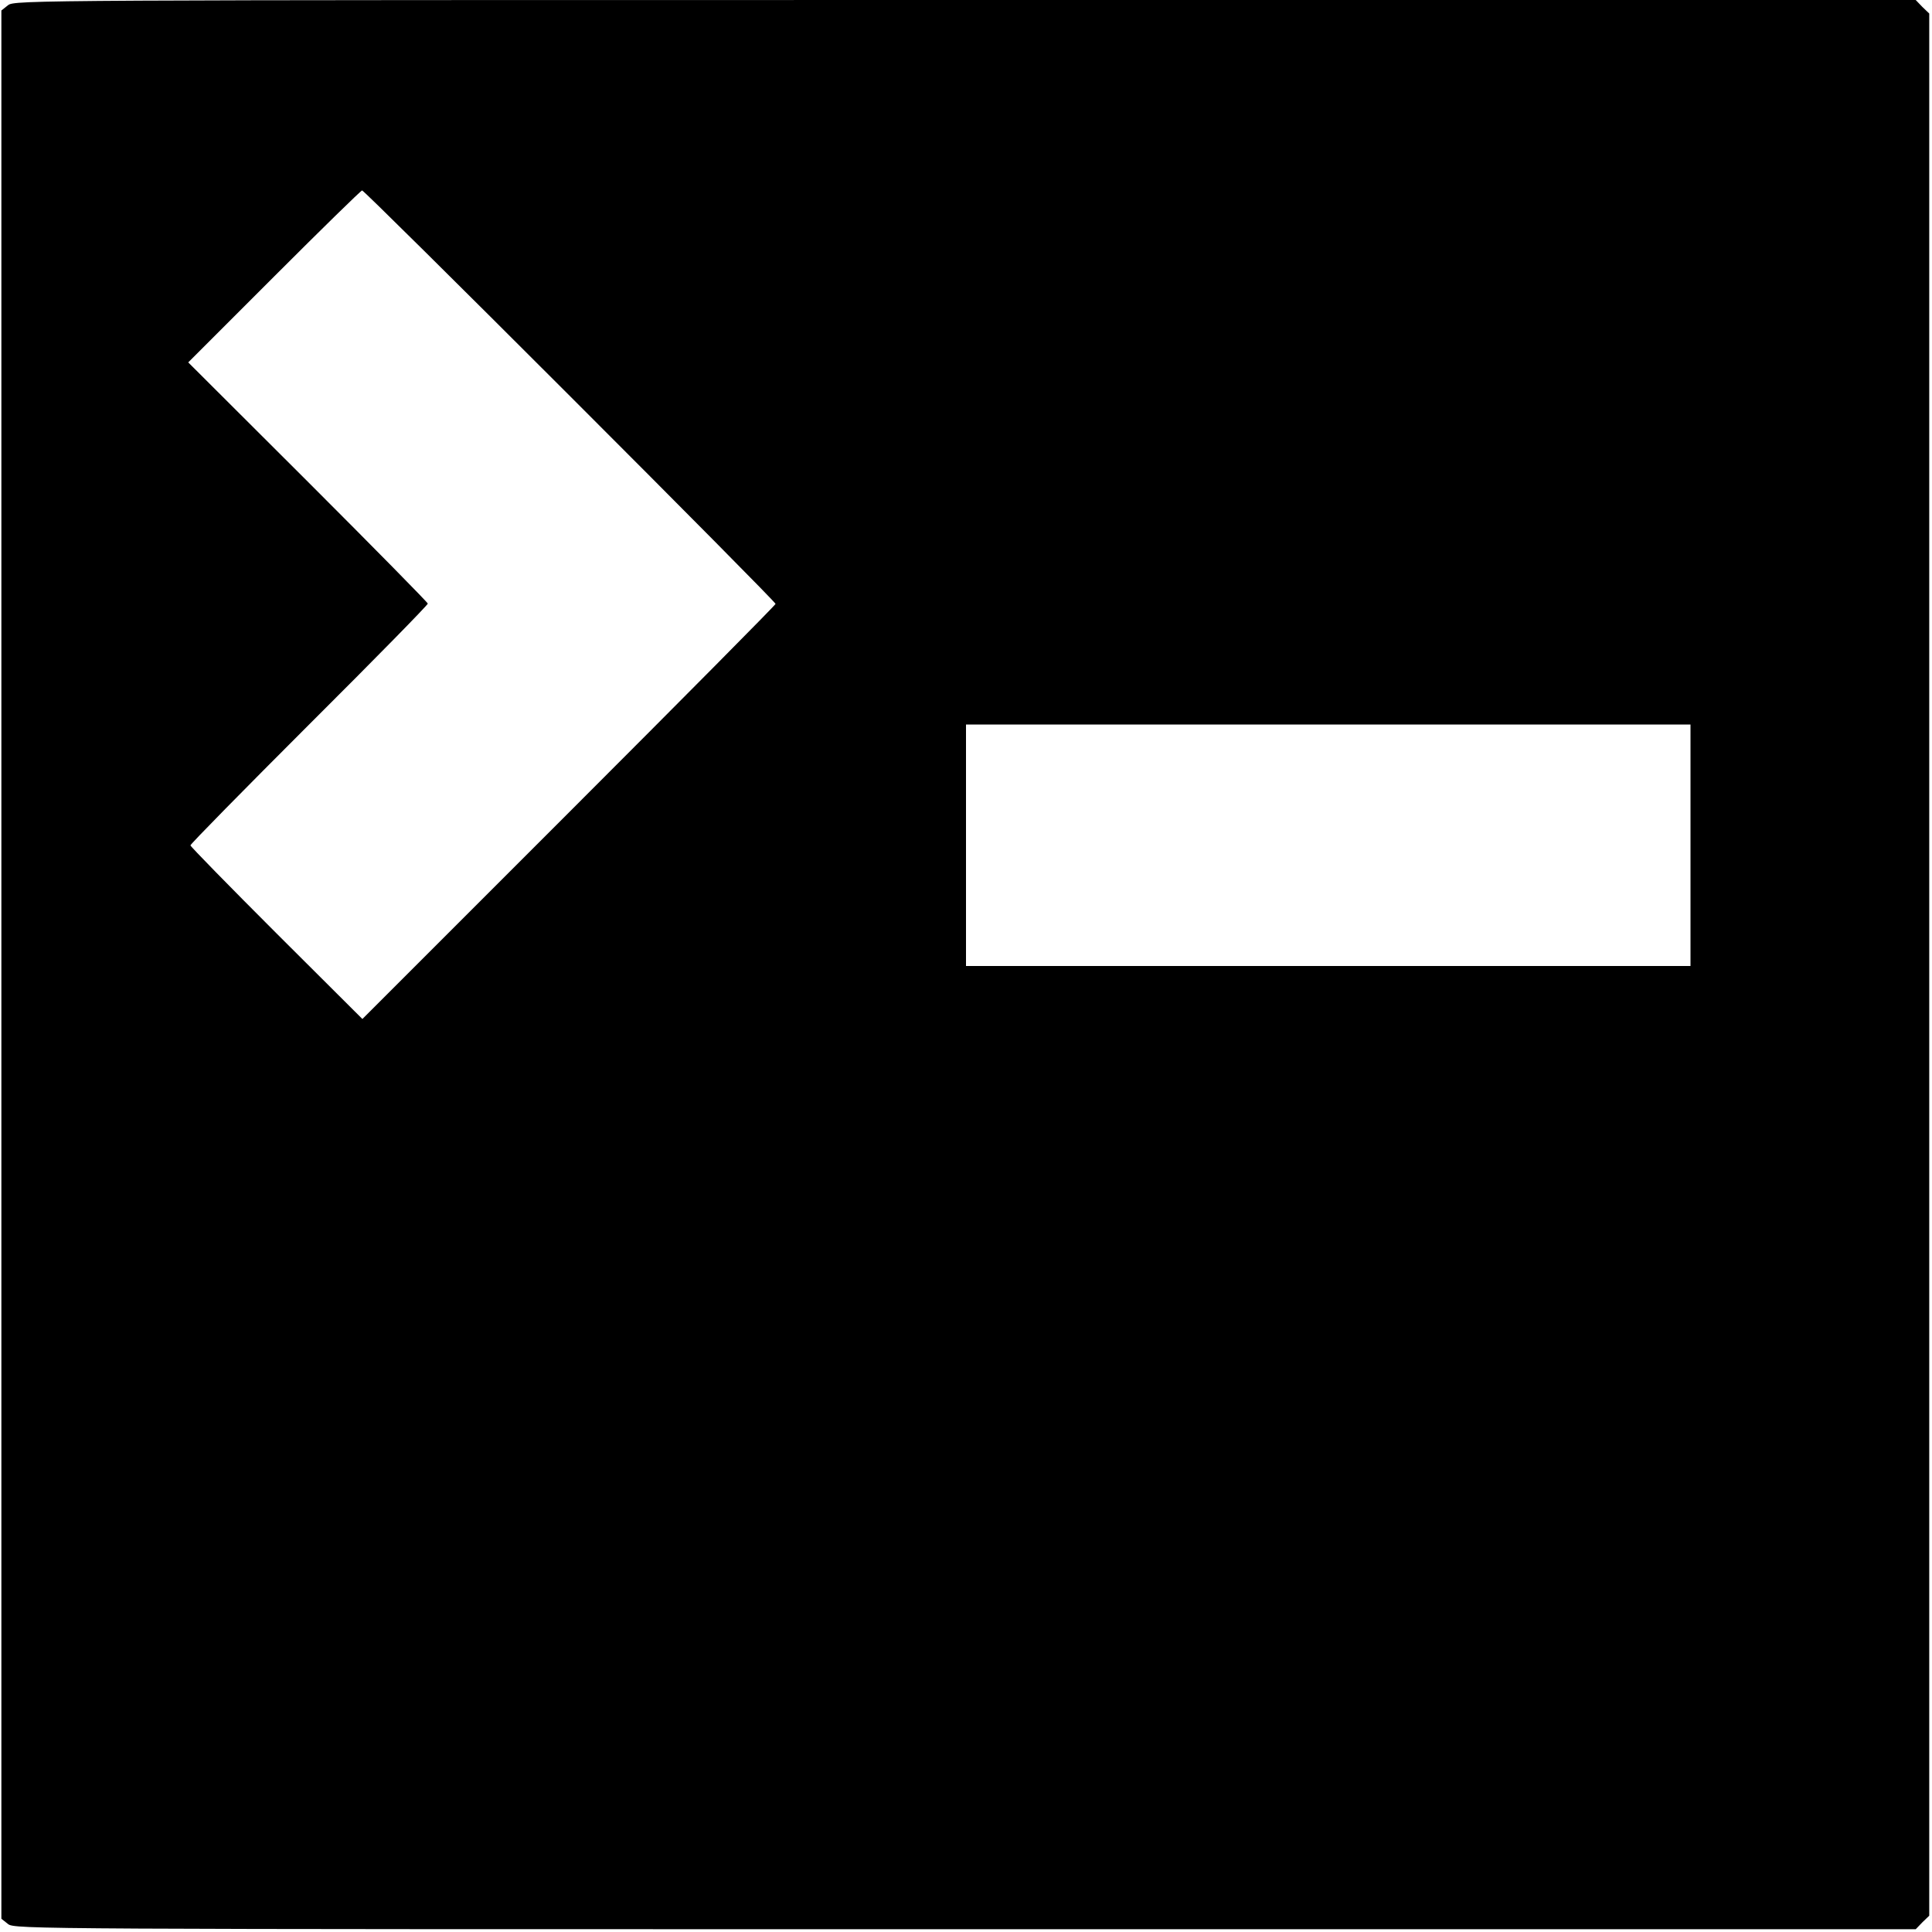
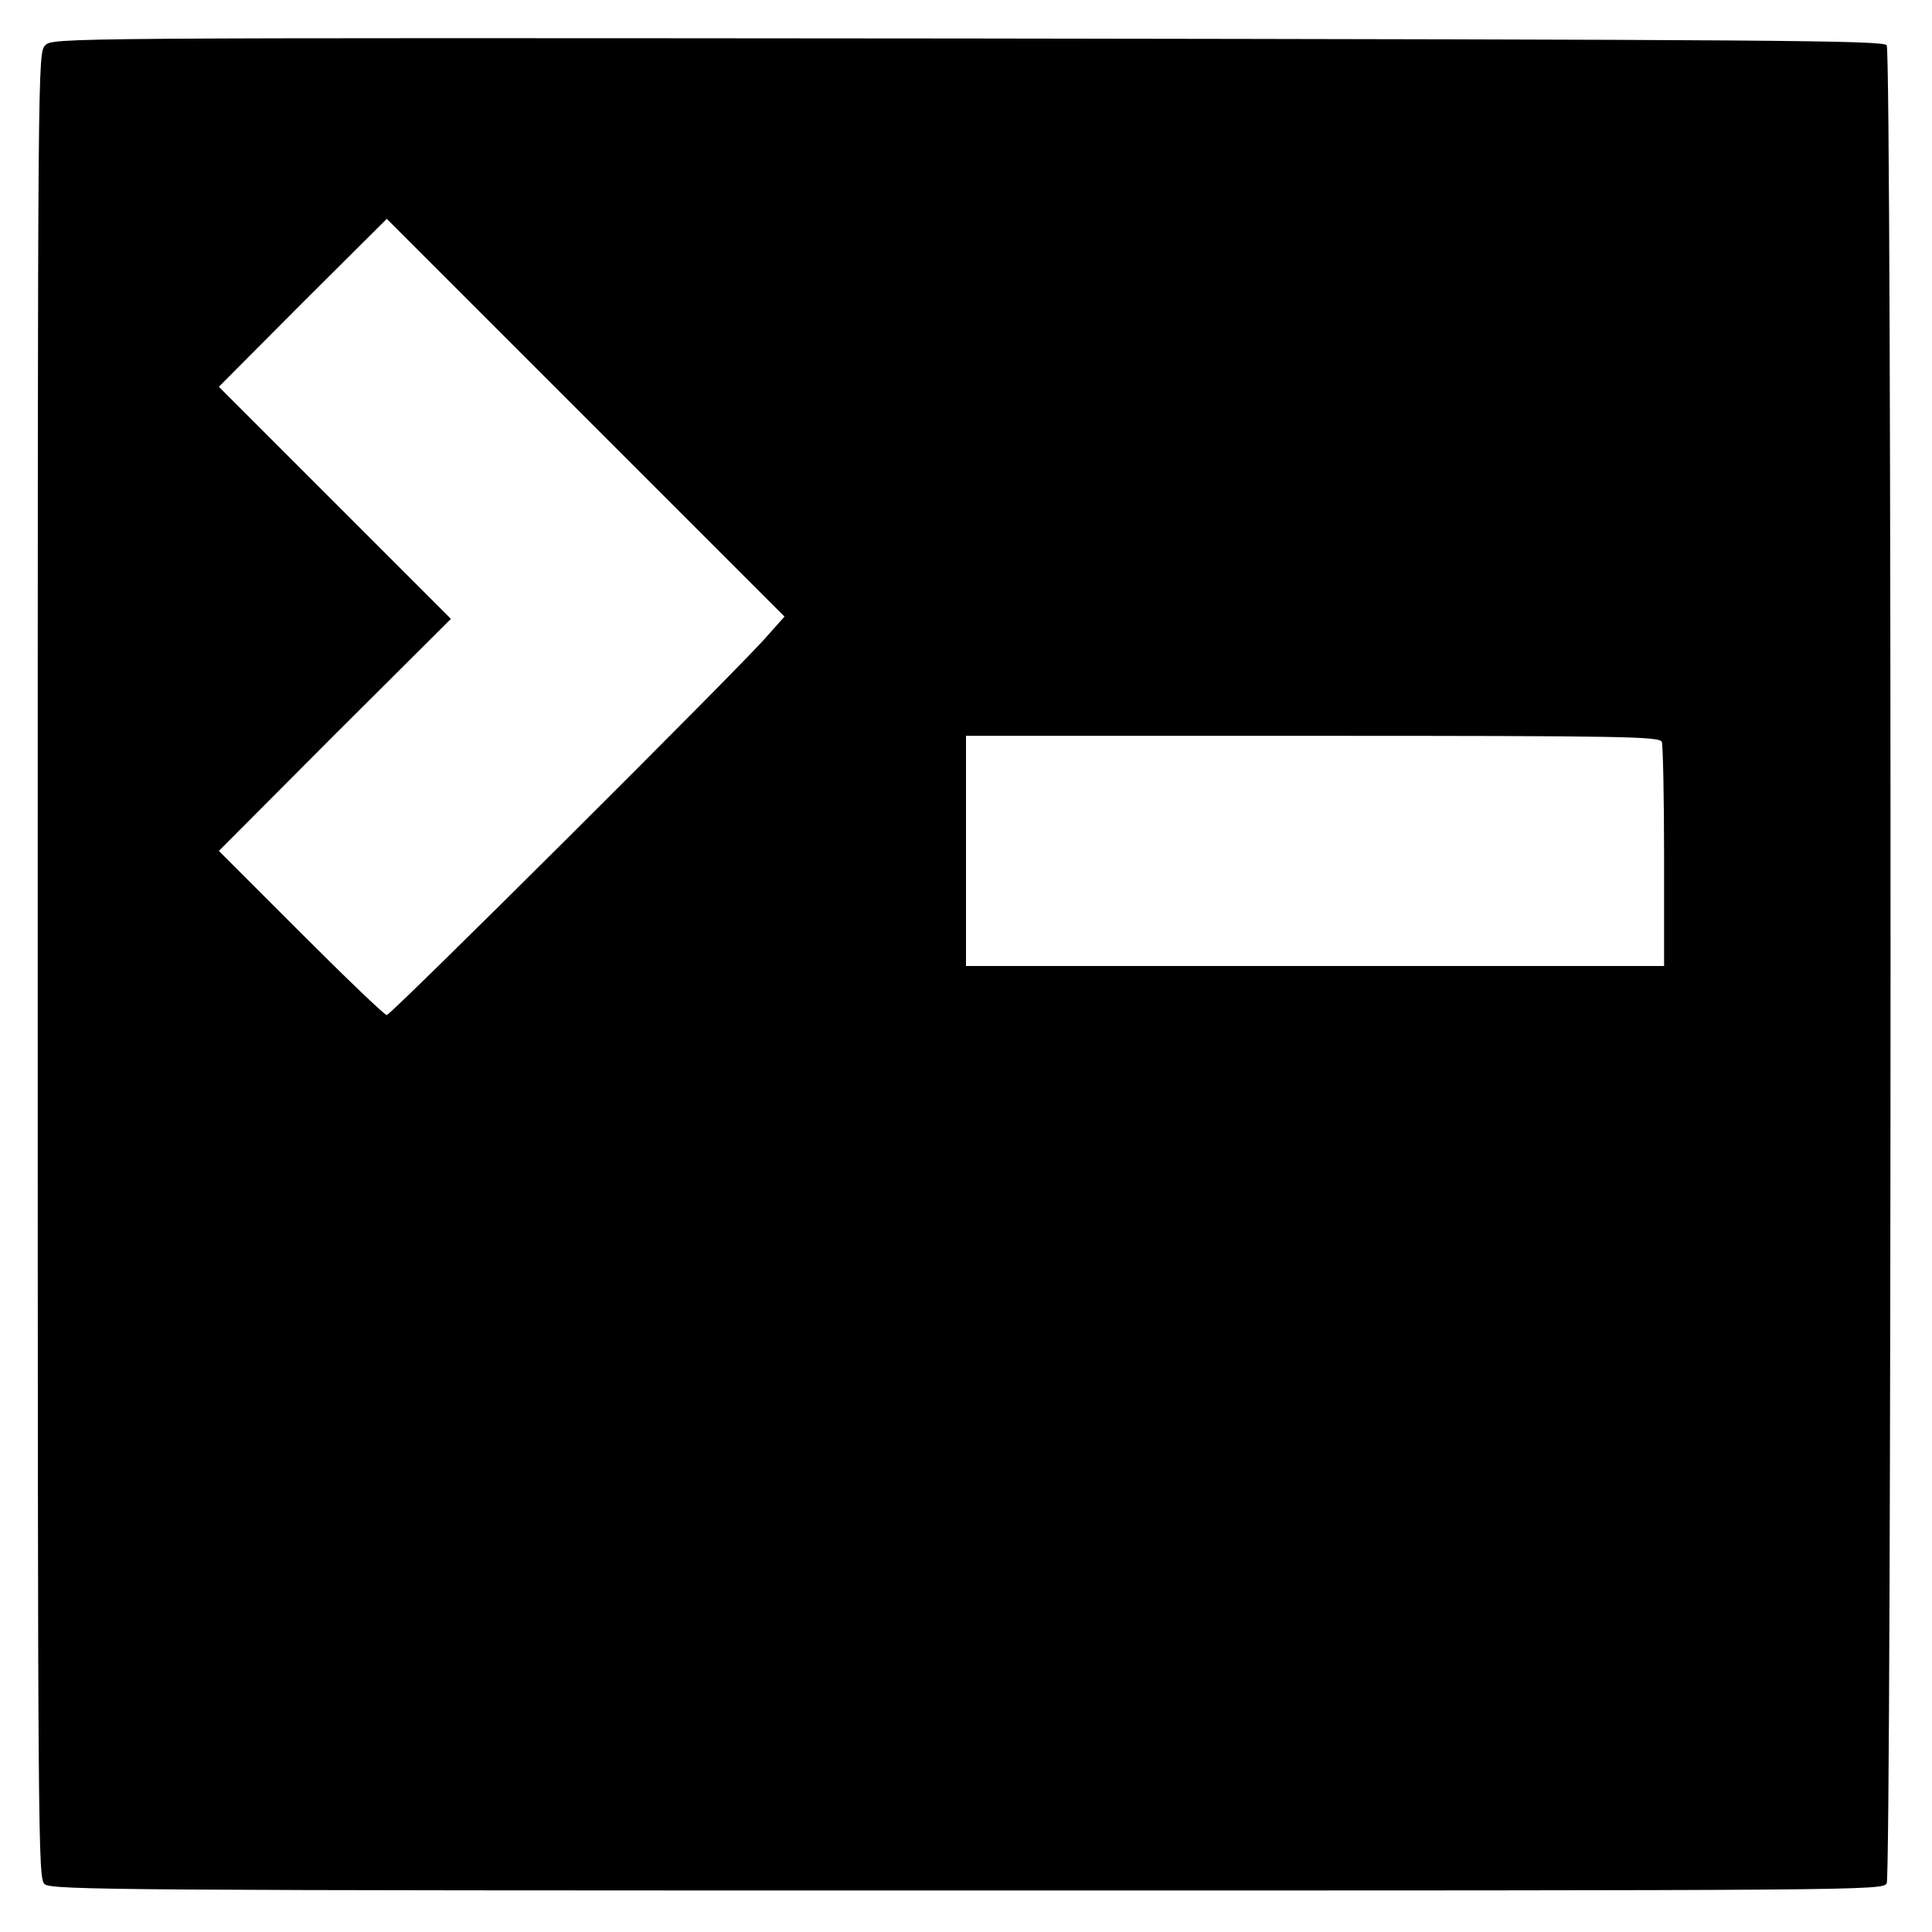
- <svg xmlns="http://www.w3.org/2000/svg" version="1.0" width="700pt" height="700pt" viewBox="0 0 700 700" preserveAspectRatio="xMidYMid meet">
-   <g transform="translate(0,700) scale(0.1,-0.1)" fill="#000000" stroke="none">
-     <path d="M29 6981 l-24 -19 0 -3457 0 -3457 24 -19 c23 -19 91 -19 3468 -19 l3444 0 24 25 25 24 0 3446 0 3446 -25 24 -24 25 -3444 0 c-3377 0 -3445 0 -3468 -19z m2036 -1416 c410 -410 745 -748 745 -753 0 -4 -337 -344 -749 -756 l-748 -748 -312 311 c-171 171 -311 314 -311 318 0 5 194 202 430 438 237 236 430 433 430 438 0 4 -195 202 -434 441 l-434 433 312 312 c171 171 314 311 318 311 5 0 343 -335 753 -745z m4060 -1628 l0 -437 -1312 0 -1313 0 0 438 0 437 1313 0 1312 0 0 -438z" />
+ <svg xmlns="http://www.w3.org/2000/svg" version="1.0" width="512pt" height="512pt" viewBox="0 0 512 512" preserveAspectRatio="xMidYMid meet">
+   <g transform="translate(0,512) scale(0.1,-0.1)" fill="#000000" stroke="none">
+     <path d="M120 5000 c-20 -20 -20 -31 -20 -2438 0 -2331 1 -2420 18 -2435 17 -16 201 -17 2445 -17 2389 0 2426 0 2437 19 13 26 14 4849 0 4871 -8 13 -291 15 -2435 18 -2416 2 -2425 2 -2445 -18z m1910 -1569 c-73 -84 -994 -1001 -1005 -1001 -6 0 -108 98 -227 217 l-218 218 307 308 308 307 -308 308 -307 307 222 223 223 222 527 -527 527 -527 -49 -55z m2374 -277 c3 -9 6 -146 6 -305 l0 -289 -925 0 -925 0 0 305 0 305 919 0 c829 0 919 -2 925 -16z" />
  </g>
</svg>
